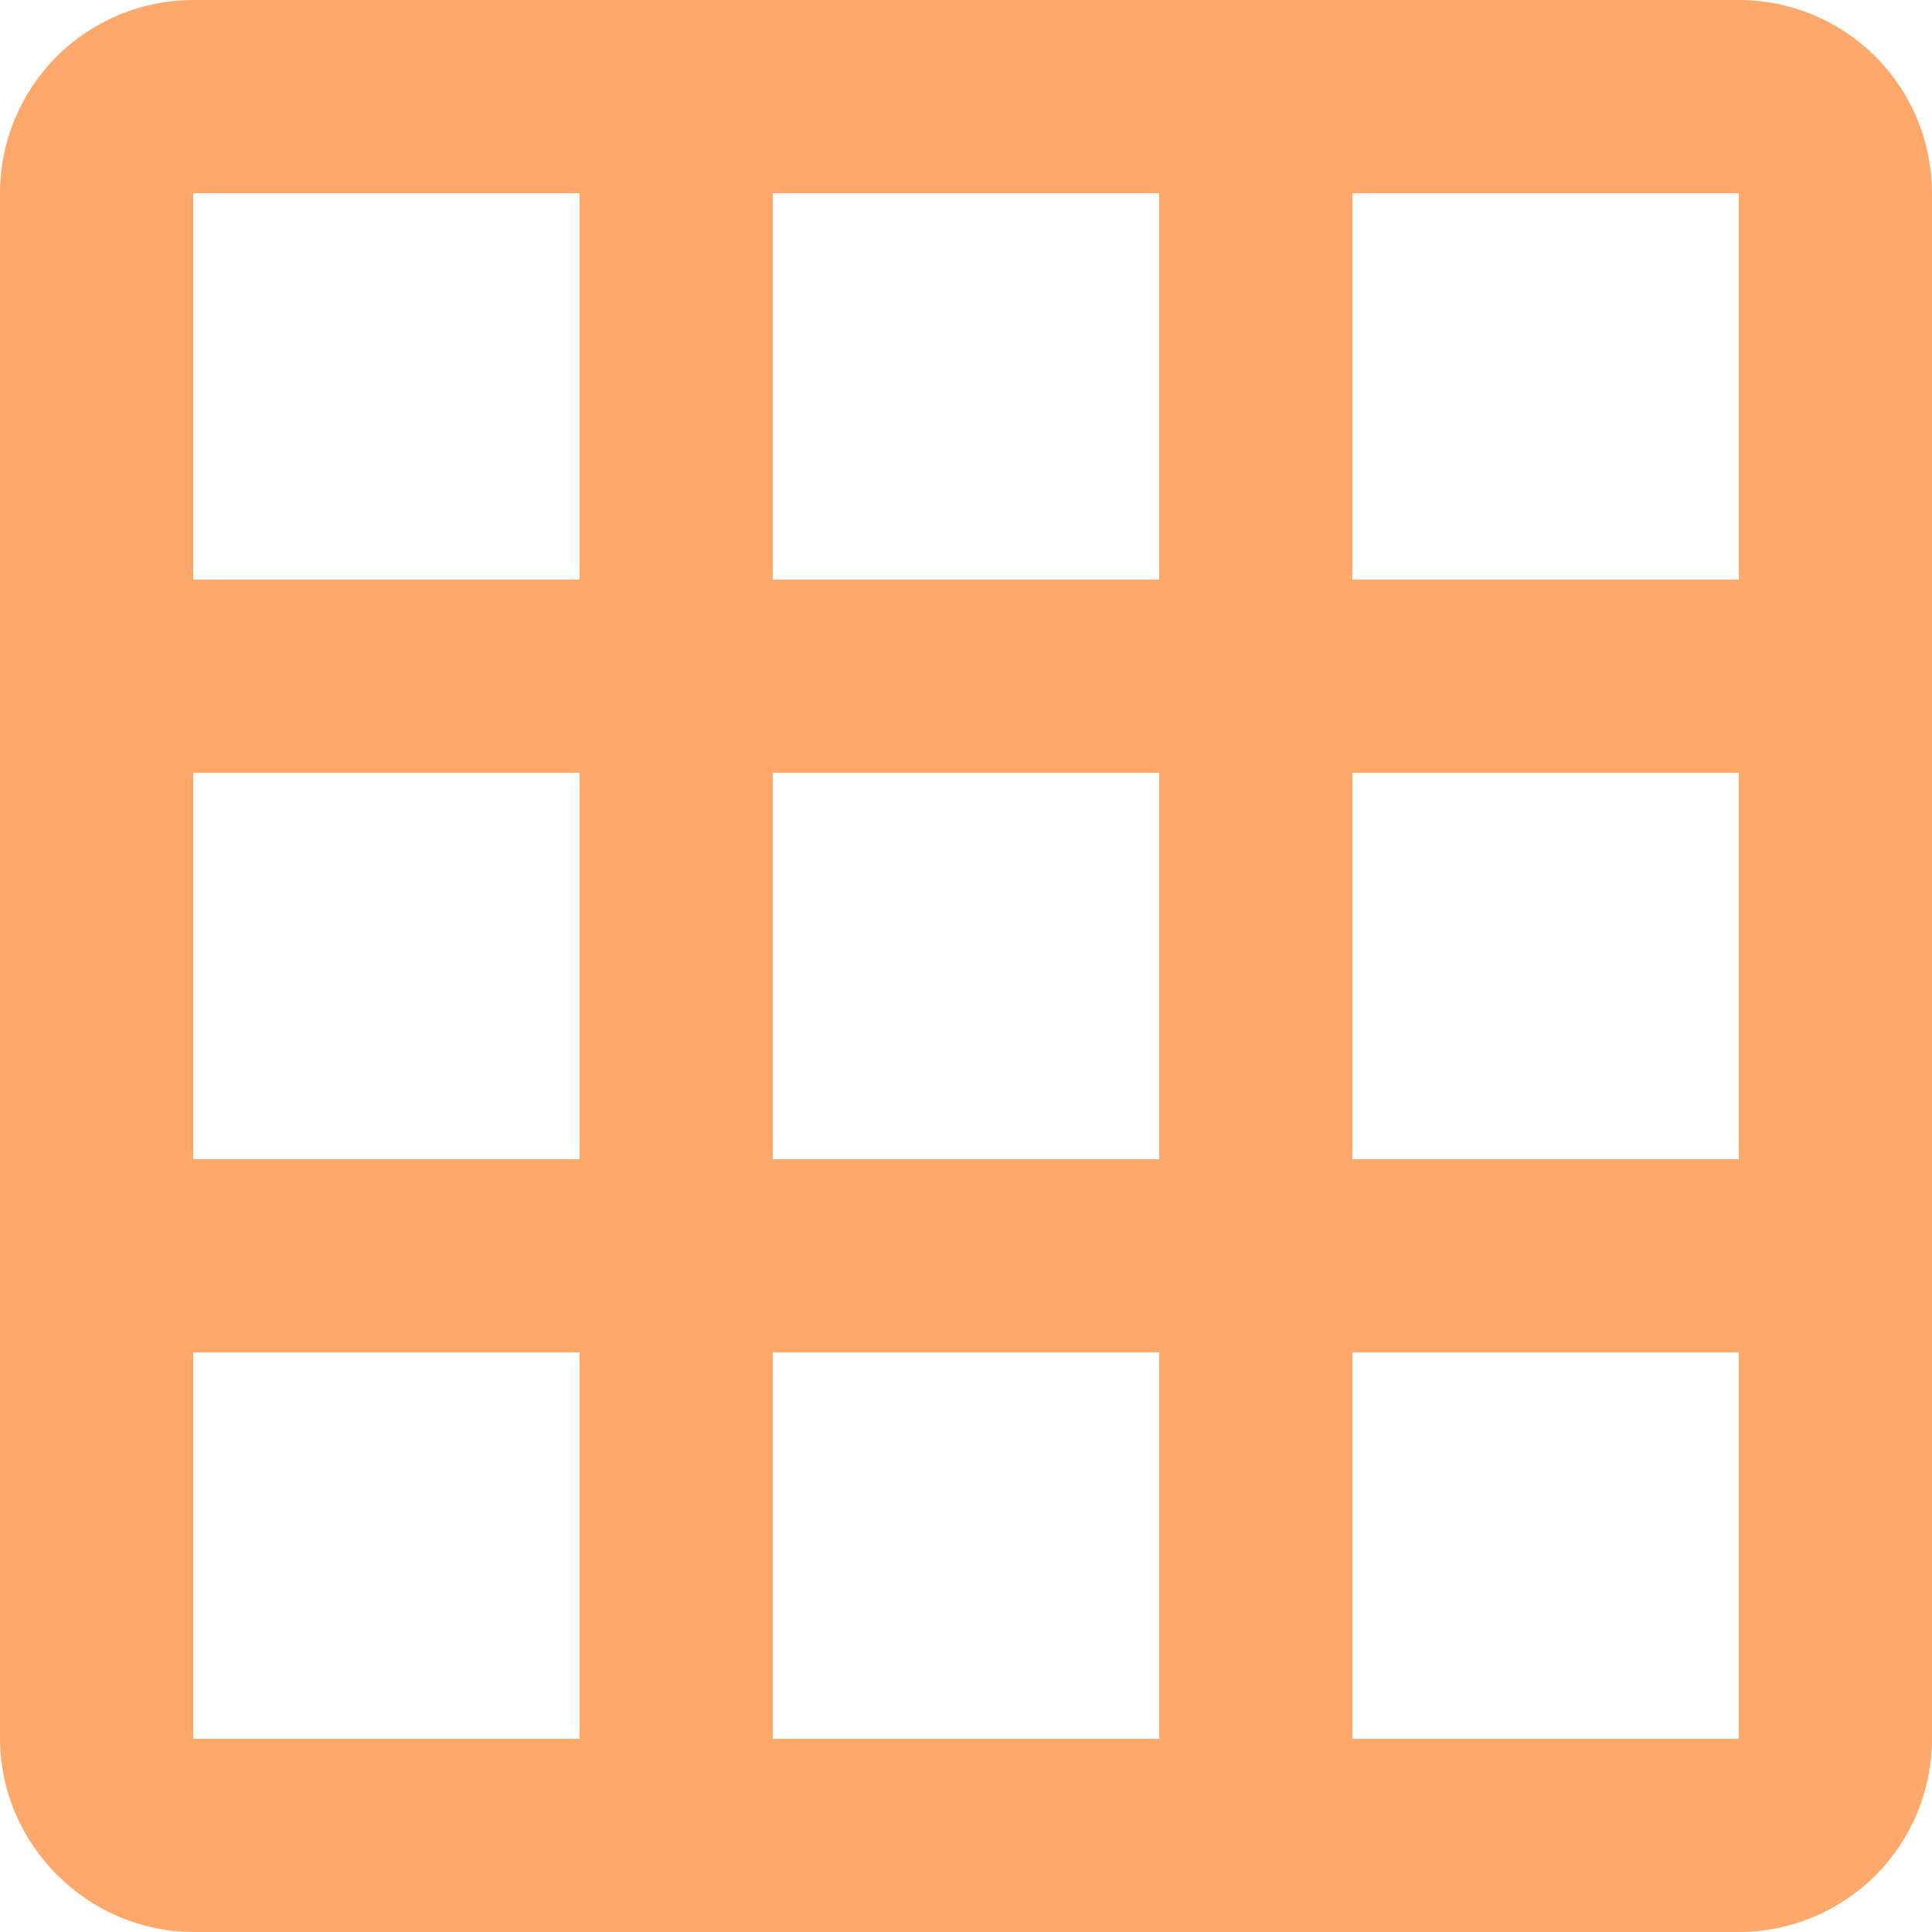
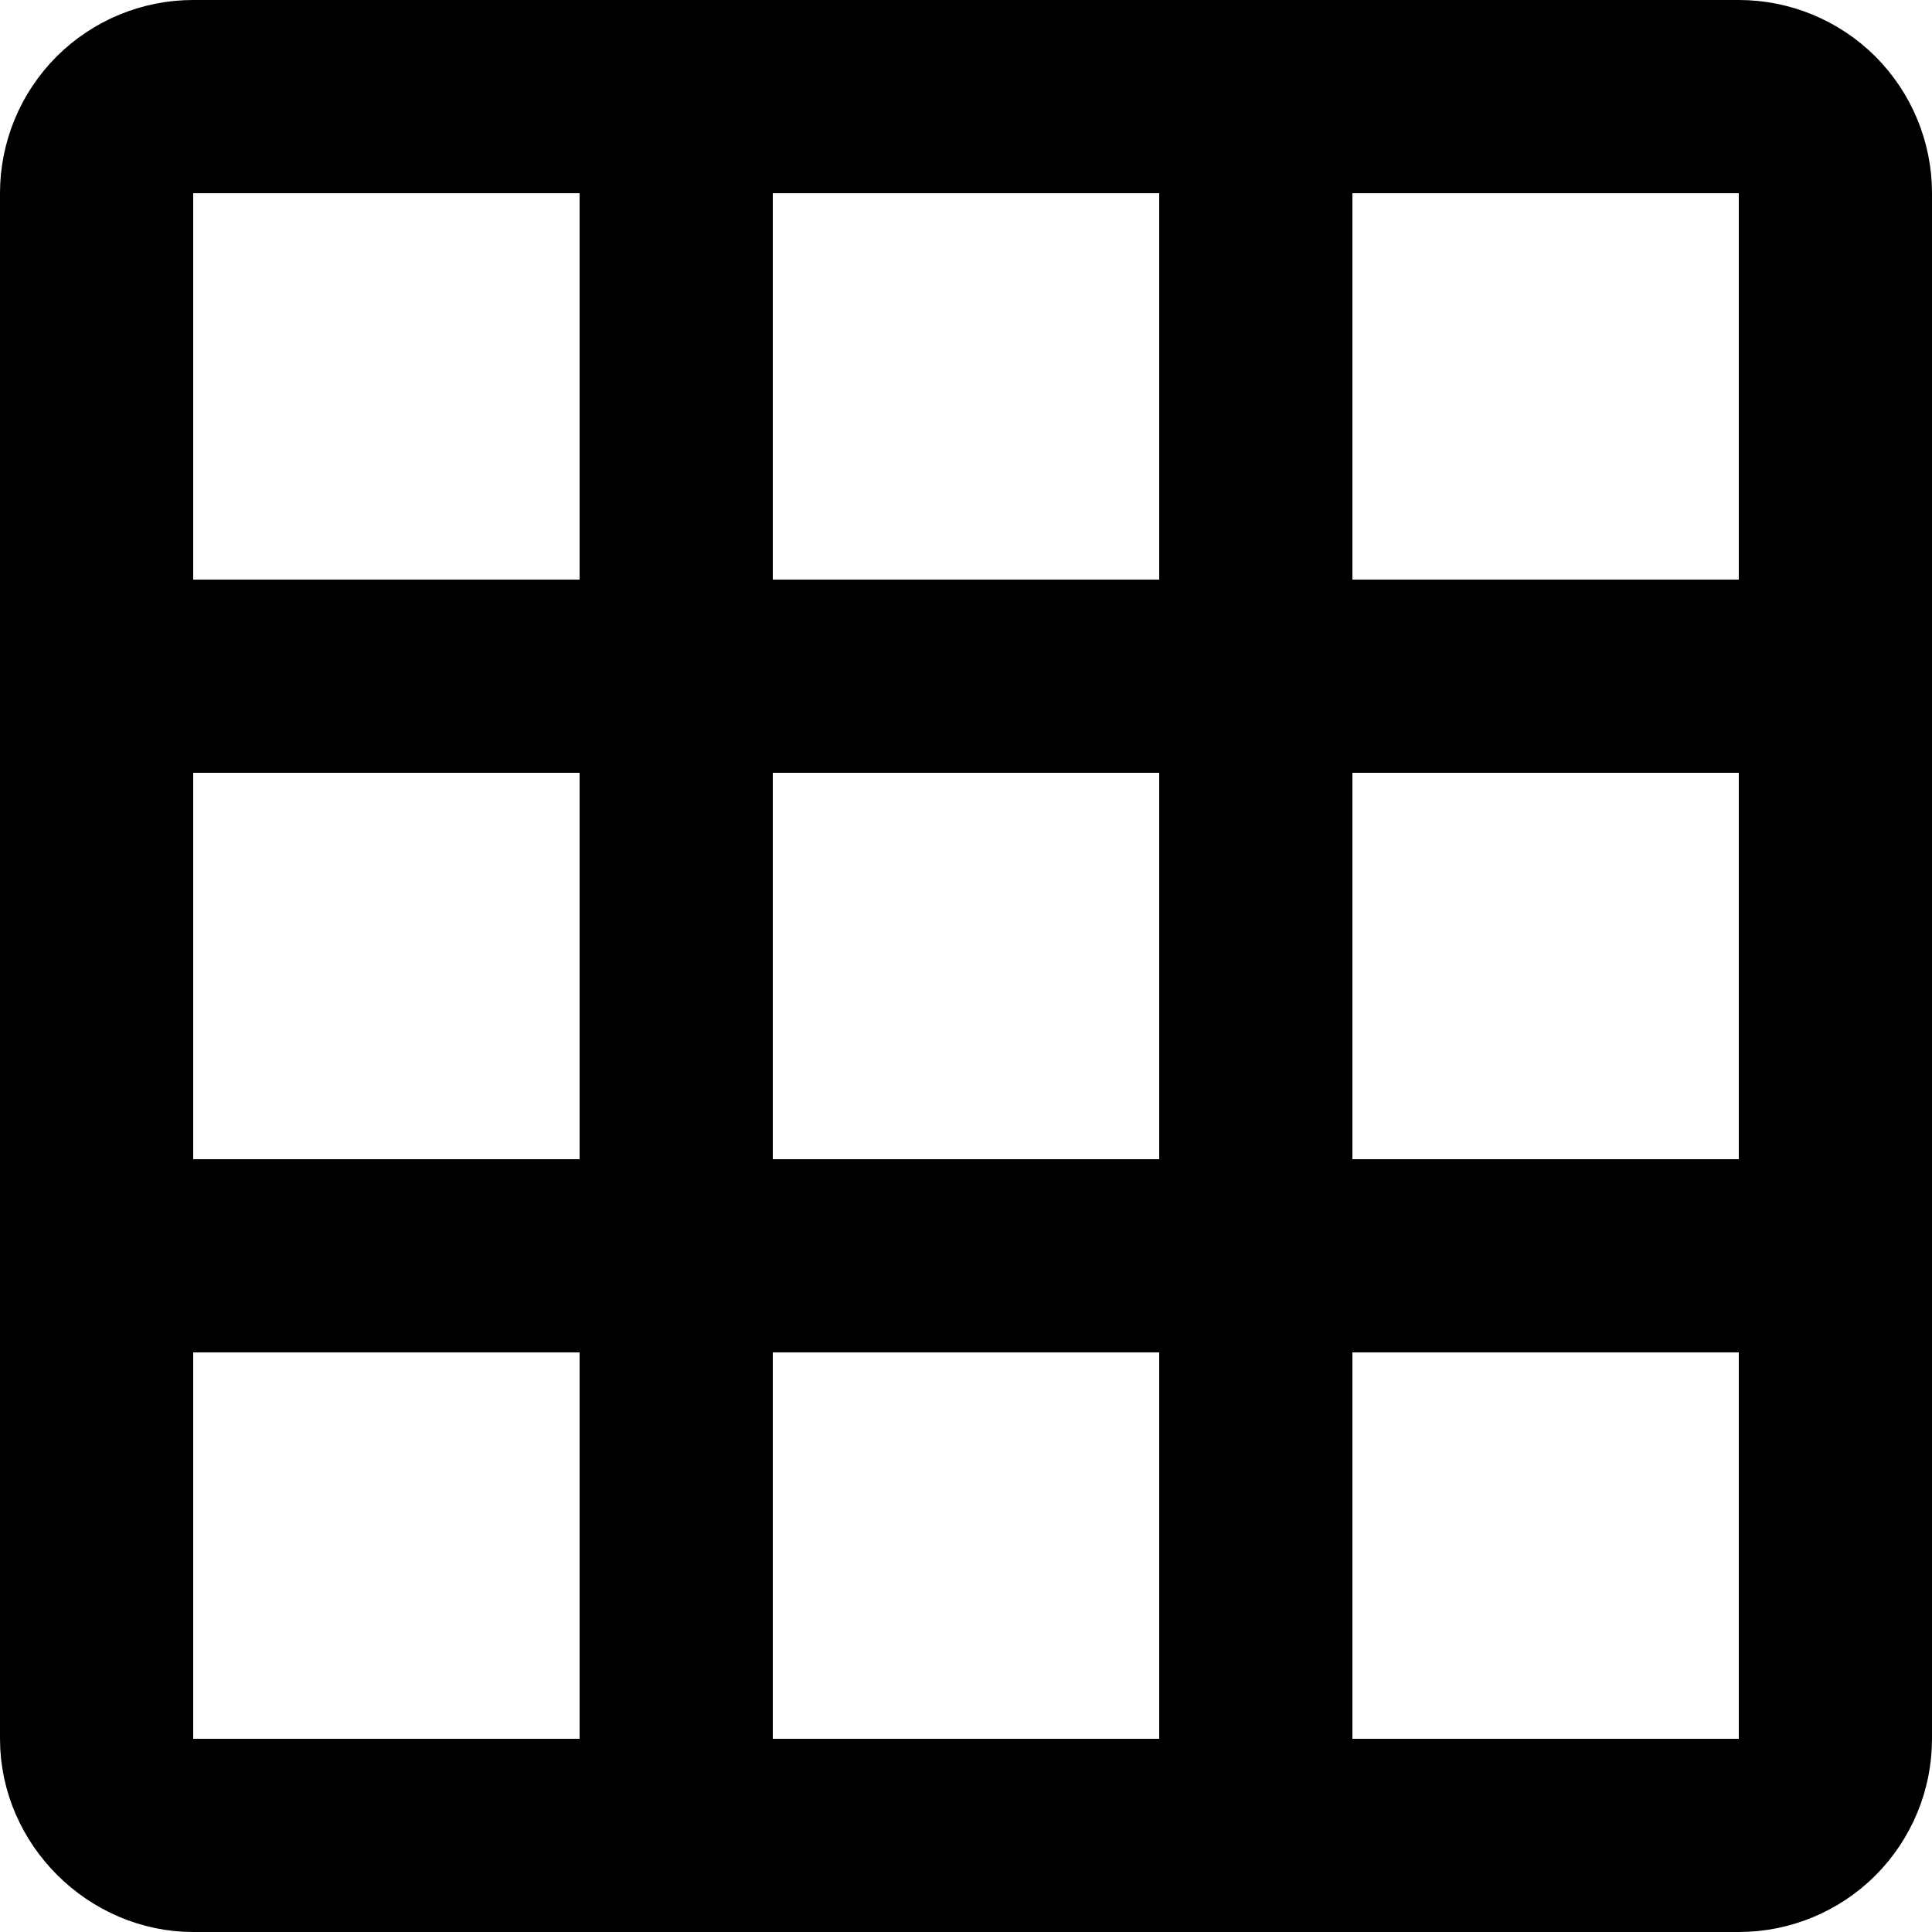
<svg xmlns="http://www.w3.org/2000/svg" width="20" height="20" viewBox="0 0 20 20" fill="none">
-   <path d="M8 1.5H7.5V2V6V6.5H8H12H12.5V6V2V1.5H12H8ZM14 1.5H13.5V2V6V6.5H14H18H18.5V6V2V1.5H18H14ZM14 7.5H13.5V8V12V12.5H14H18H18.5V12V8V7.5H18H14ZM14 13.5H13.5V14V18V18.5H14H18H18.5V18V14V13.5H18H14ZM12 18.5H12.5V18V14V13.5H12H8H7.5V14V18V18.5H8H12ZM6 18.5H6.5V18V14V13.5H6H2H1.5V14V18V18.5H2H6ZM6 12.5H6.5V12V8V7.5H6H2H1.5V8V12V12.5H2H6ZM6 6.5H6.5V6V2V1.5H6H2H1.5V2V6V6.5H2H6ZM7.5 12V12.5H8H12H12.5V12V8V7.5H12H8H7.5V8V12ZM2 0.5H18C18.398 0.5 18.779 0.658 19.061 0.939C19.342 1.221 19.5 1.602 19.5 2V18C19.5 18.398 19.342 18.779 19.061 19.061C18.779 19.342 18.398 19.5 18 19.5H2C1.193 19.5 0.5 18.821 0.5 18V2C0.5 1.602 0.658 1.221 0.939 0.939C1.221 0.658 1.602 0.5 2 0.5Z" fill="#FFA86B" stroke="#FFA86B" />
+   <path d="M8 1.5H7.5V2V6V6.5H8H12H12.5V6V2V1.5H12H8ZM14 1.5H13.5V2V6V6.5H14H18H18.5V6V2V1.5H18H14ZM14 7.5H13.5V8V12V12.5H14H18H18.5V12V8V7.5H18H14ZM14 13.5H13.5V14V18V18.5H14H18H18.5V18V14V13.5H18H14ZM12 18.5H12.5V18V14V13.5H12H8H7.5V14V18V18.5H8H12ZM6 18.5H6.5V18V14V13.5H6H2H1.5V14V18V18.5H2H6ZM6 12.5H6.5V12V8V7.5H6H2H1.5V8V12V12.5H2H6ZM6 6.5H6.5V6V2V1.5H6H2H1.5V2V6V6.5H2H6ZM7.5 12V12.5H8H12H12.5V12V8V7.5H12H8H7.5V8V12ZM2 0.5H18C18.398 0.5 18.779 0.658 19.061 0.939C19.342 1.221 19.5 1.602 19.5 2V18C19.5 18.398 19.342 18.779 19.061 19.061C18.779 19.342 18.398 19.5 18 19.5H2C1.193 19.5 0.5 18.821 0.5 18V2C0.5 1.602 0.658 1.221 0.939 0.939C1.221 0.658 1.602 0.5 2 0.5Z" fill="currentColor" stroke="currentColor" />
</svg>
